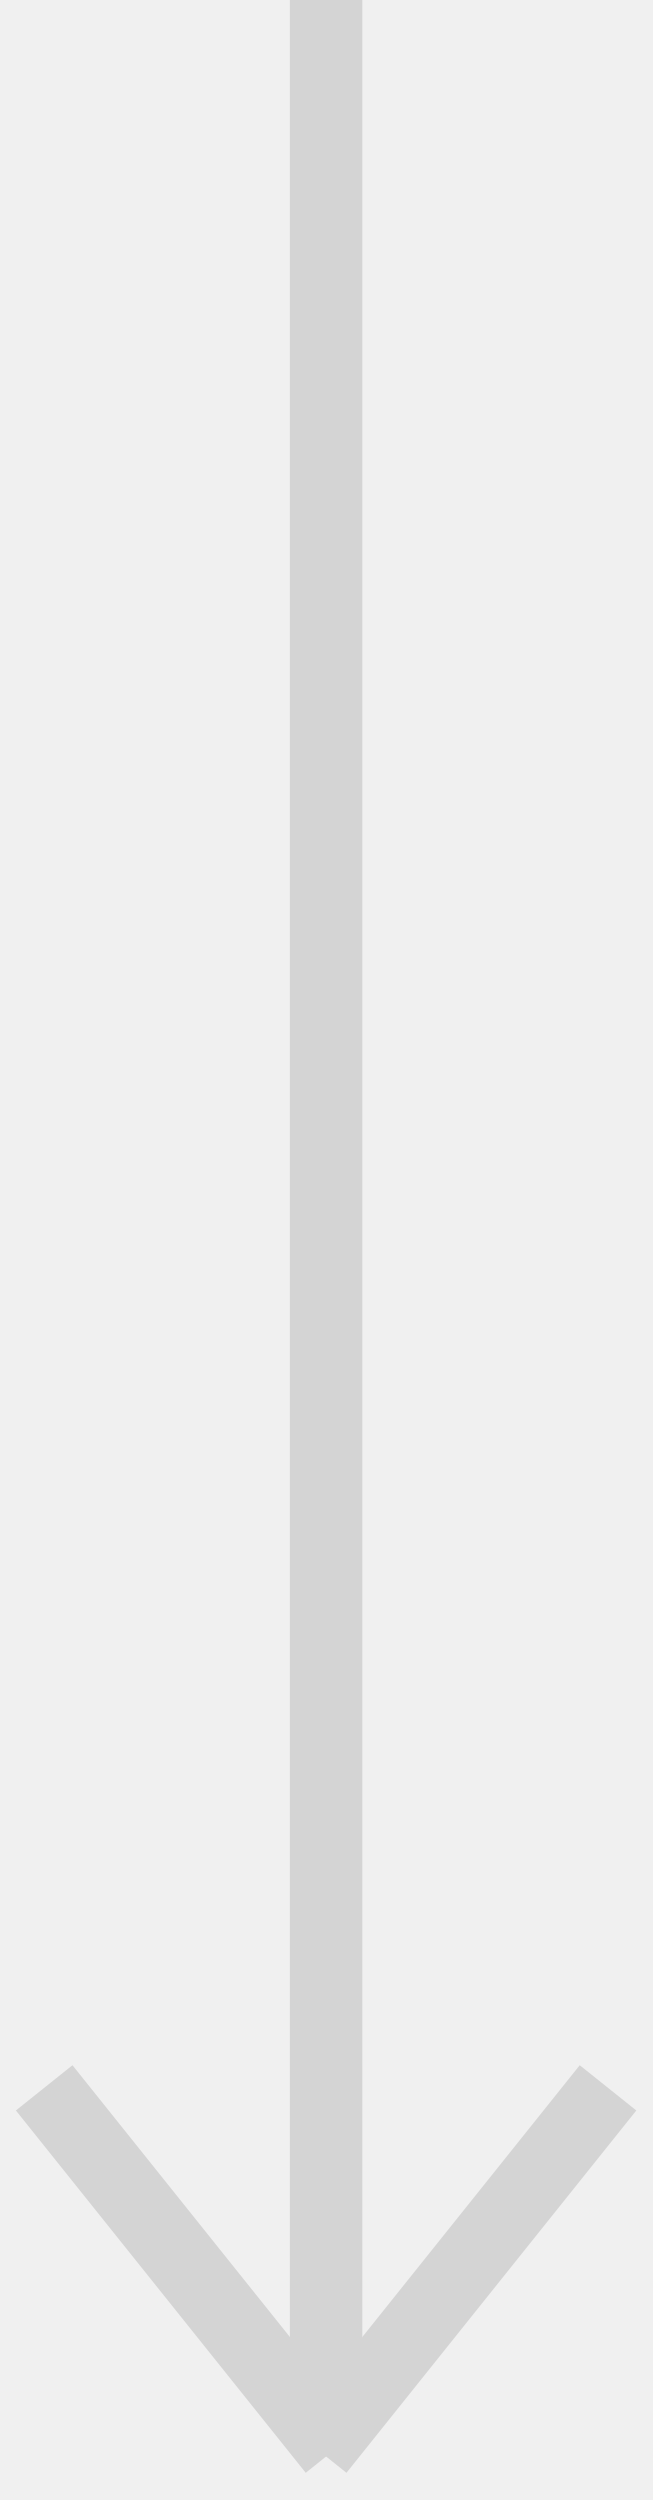
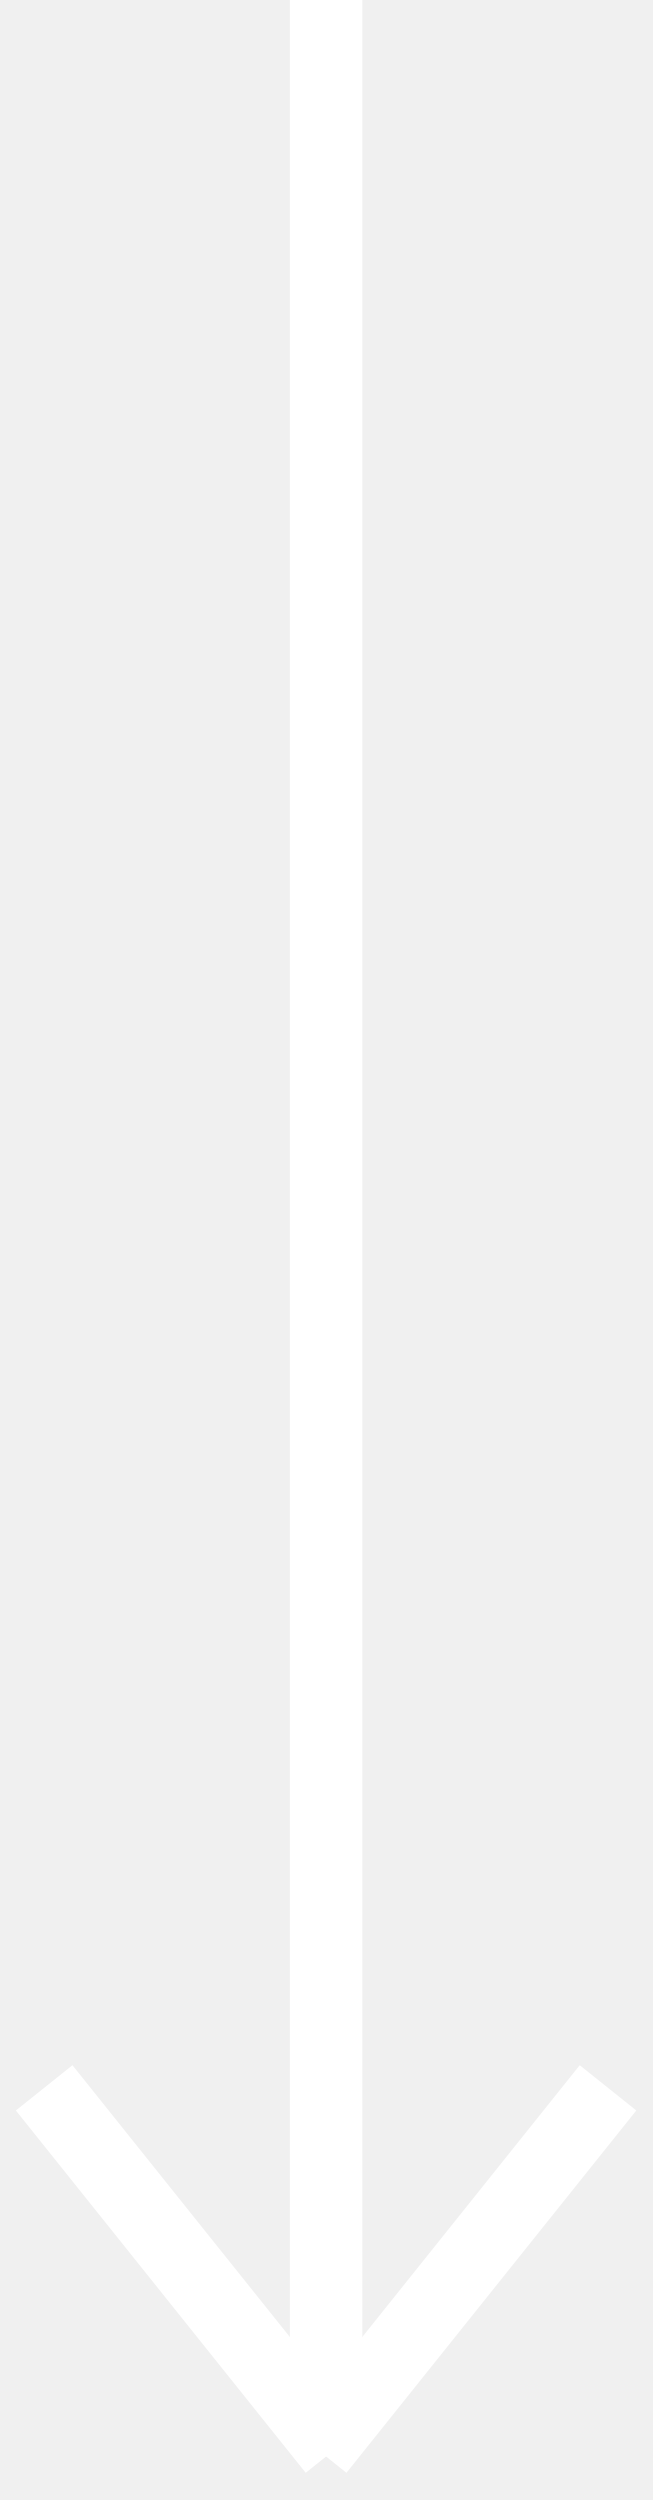
<svg xmlns="http://www.w3.org/2000/svg" width="18" height="69" viewBox="0 0 18 69" fill="none">
-   <line x1="9" x2="9" y2="67" stroke="#D4D4D4" stroke-width="2" />
-   <line x1="16.781" y1="57.625" x2="8.781" y2="67.625" stroke="#D4D4D4" stroke-width="2" />
-   <line x1="9.219" y1="67.625" x2="1.219" y2="57.625" stroke="#D4D4D4" stroke-width="2" />
+   <line x1="9" x2="9" y2="67" stroke="#FFFFFF" stroke-width="2" />
+   <line x1="16.781" y1="57.625" x2="8.781" y2="67.625" stroke="#FFFFFF" stroke-width="2" />
+   <line x1="9.219" y1="67.625" x2="1.219" y2="57.625" stroke="#FFFFFF" stroke-width="2" />
</svg>
